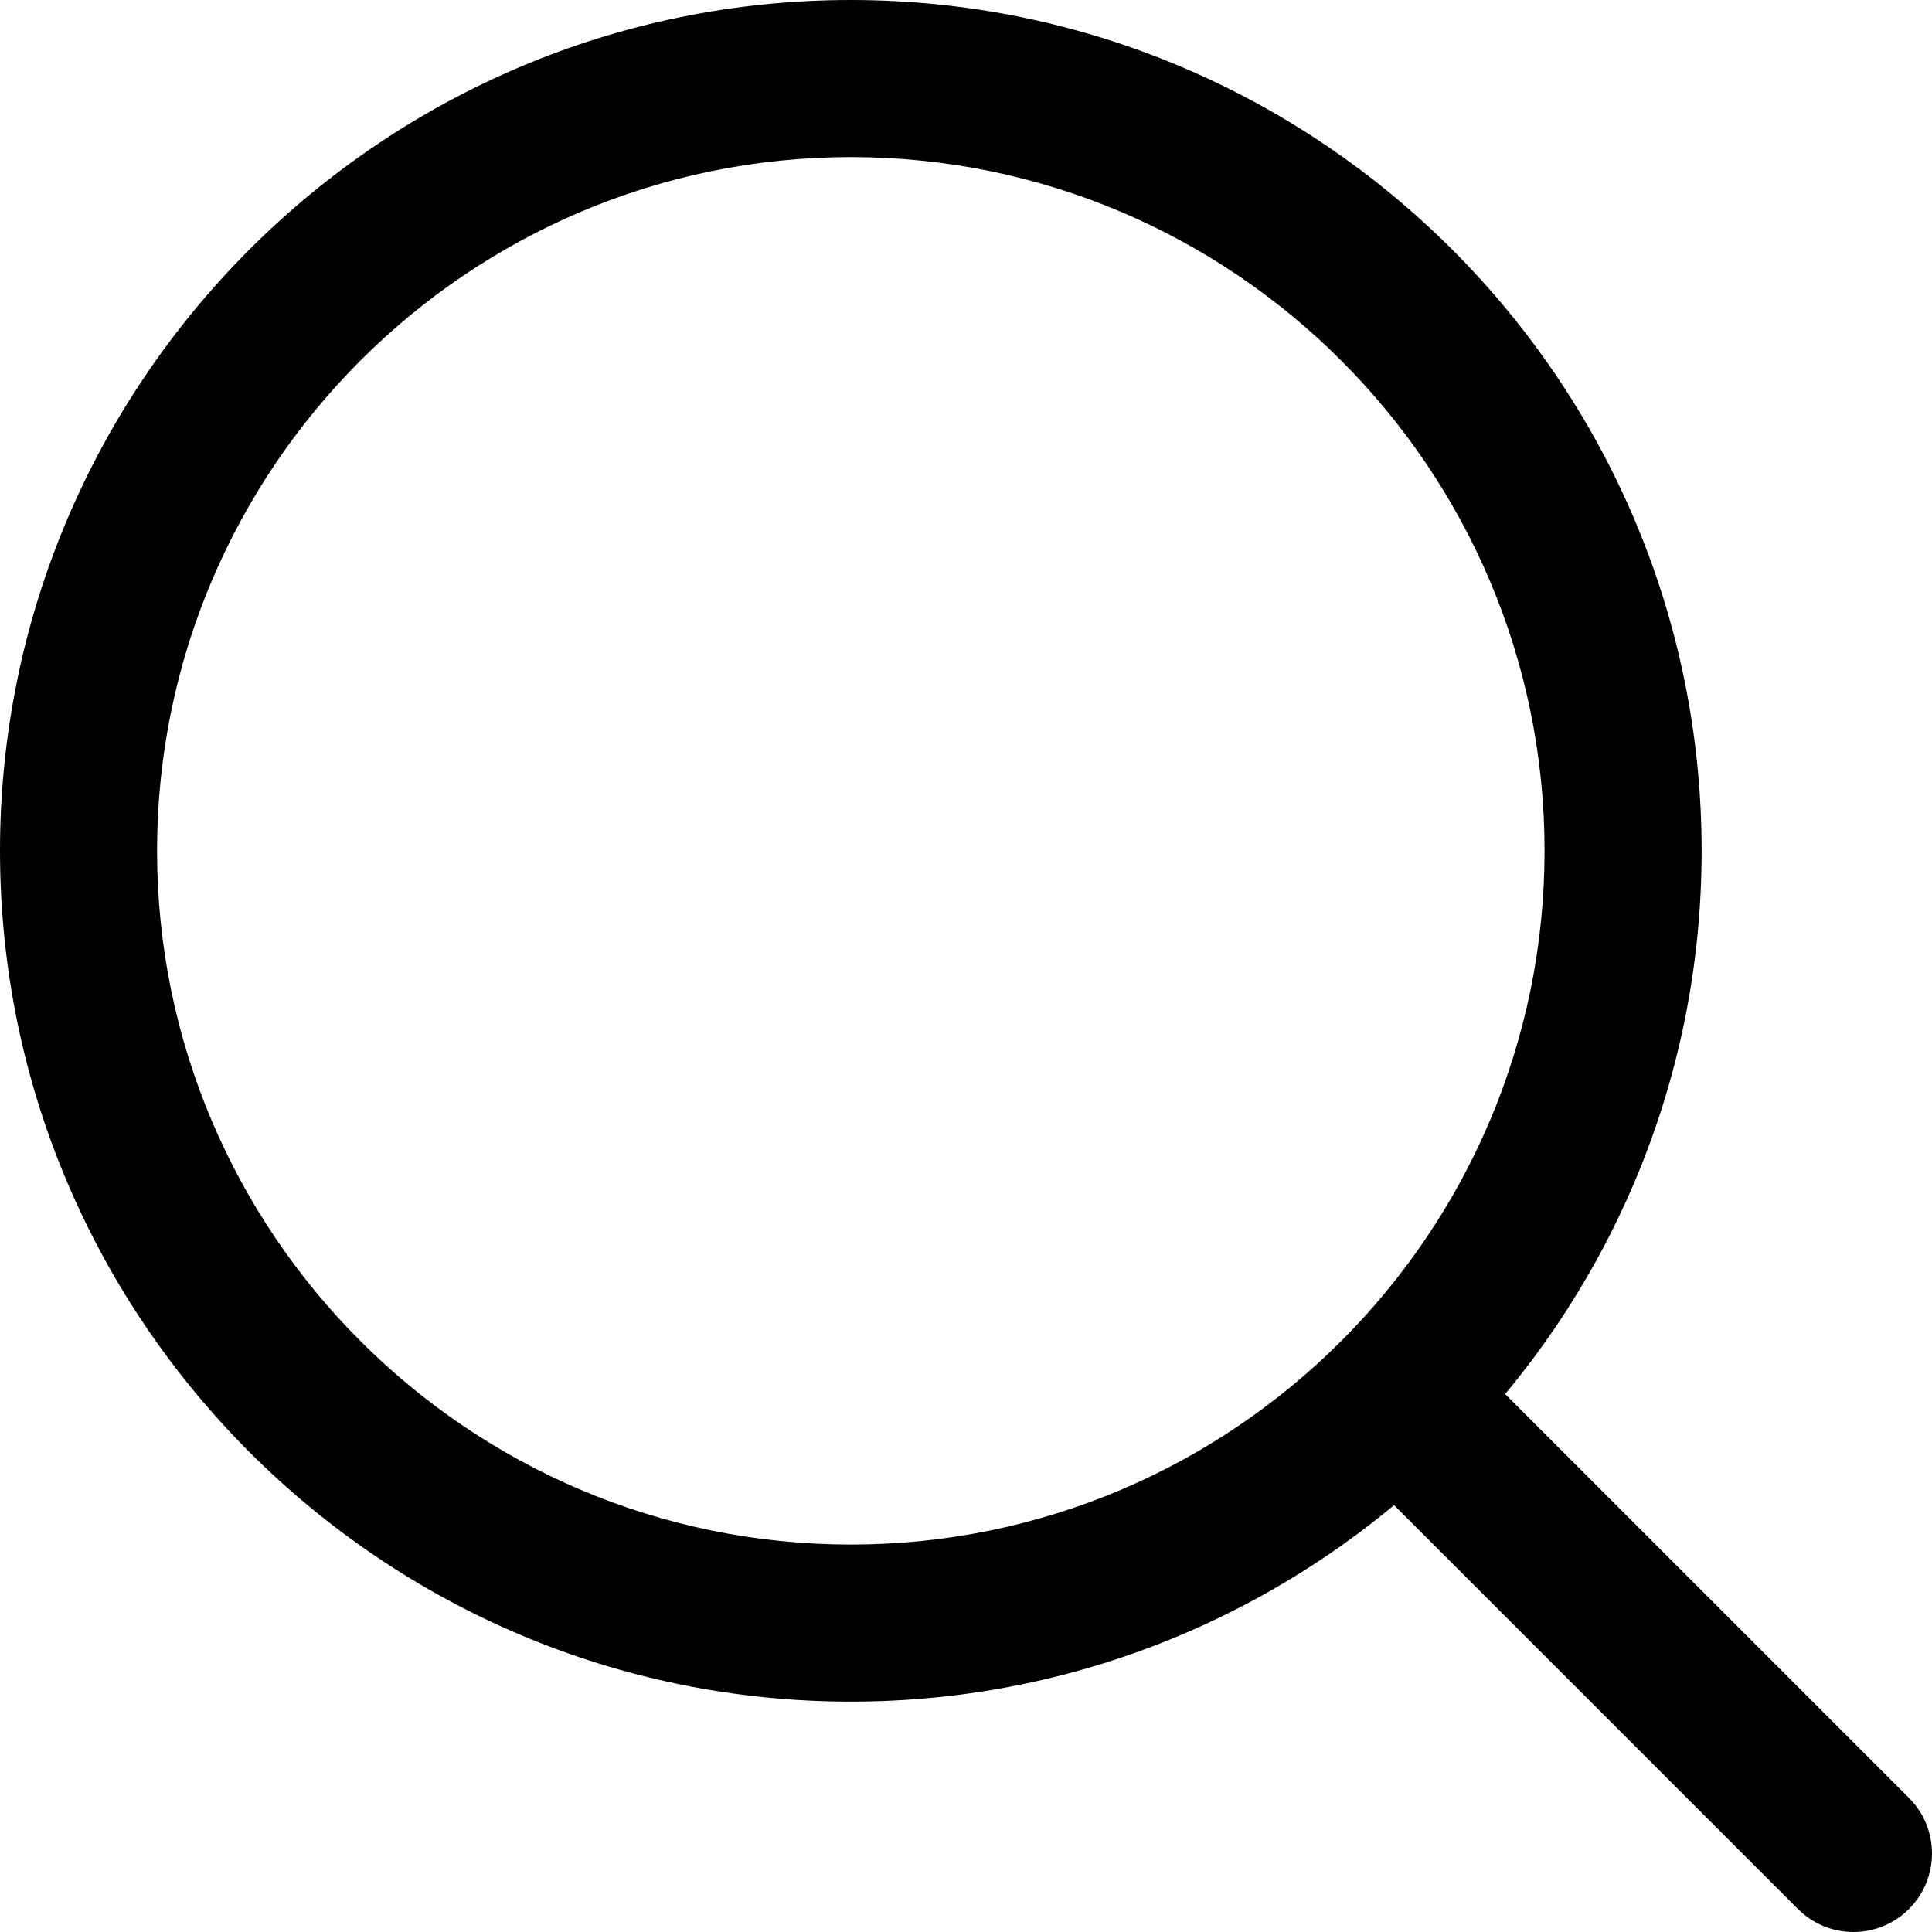
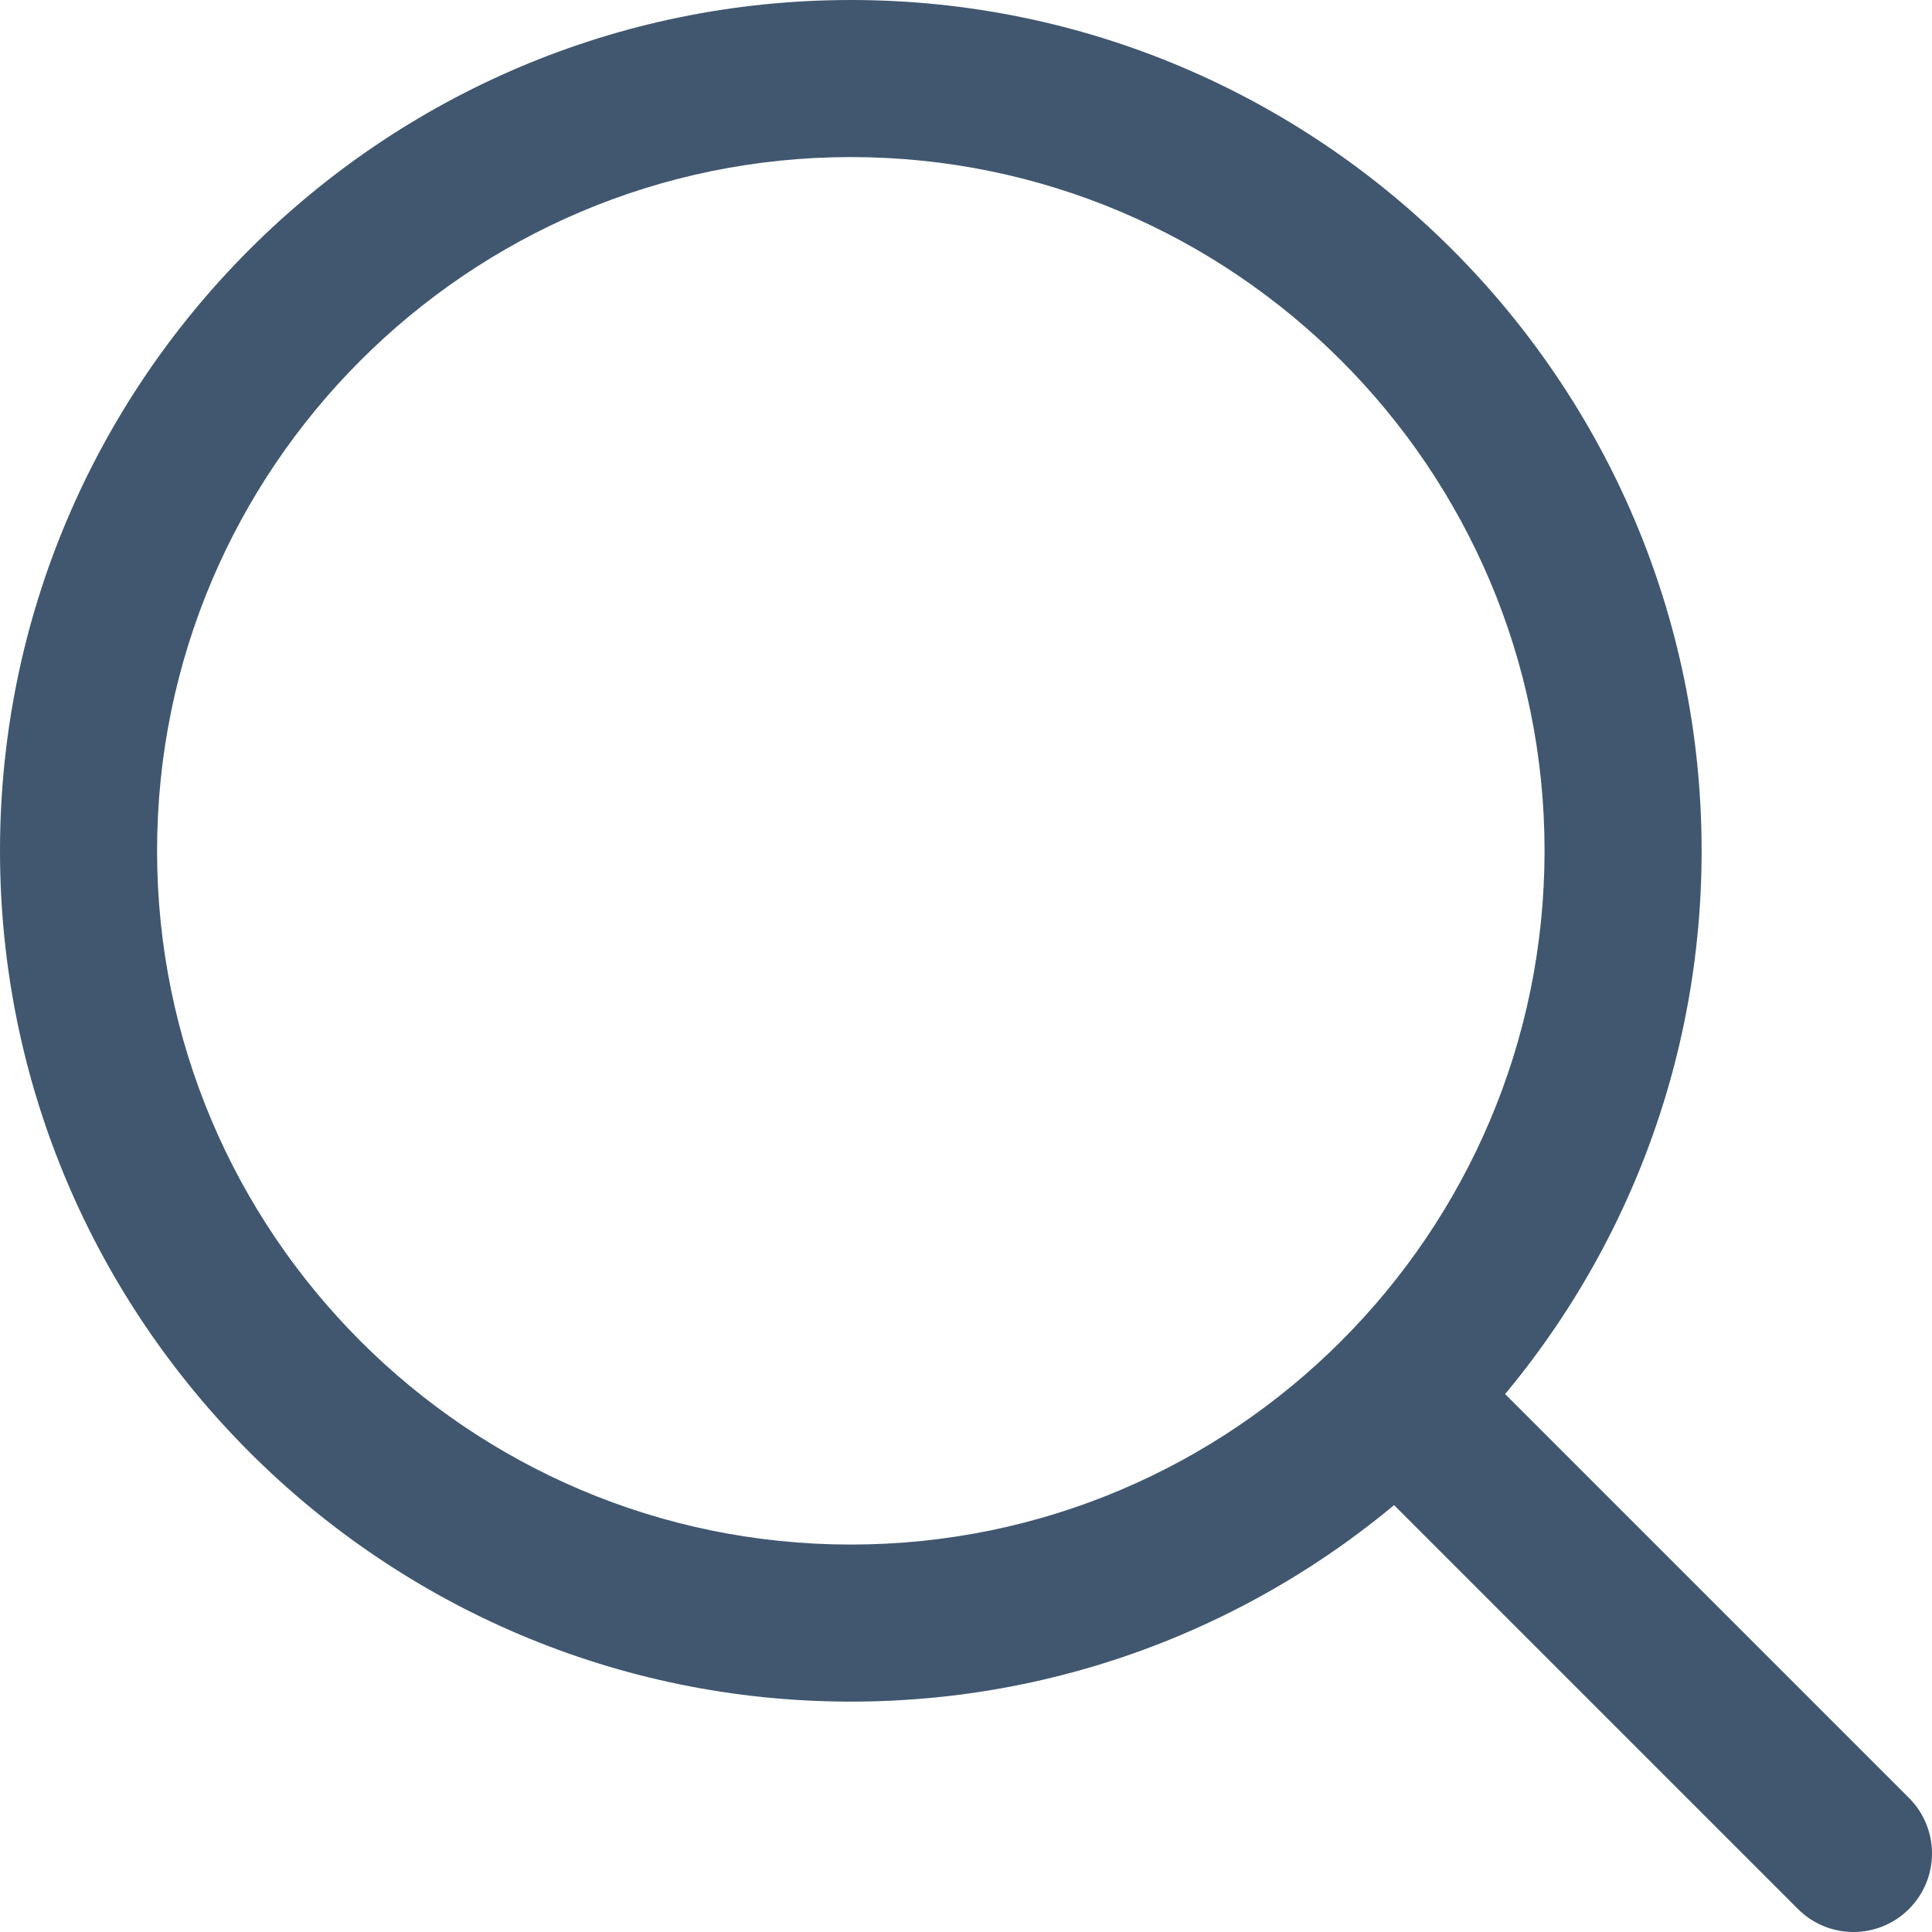
- <svg xmlns="http://www.w3.org/2000/svg" viewBox="0 0 512 512">
+ <svg xmlns="http://www.w3.org/2000/svg" viewBox="0 0 512 512" fill="#415770">
  <path d="M225.474 0C101.151 0 0 101.151 0 225.474c0 124.33 101.151 225.474 225.474 225.474 124.33 0 225.474-101.144 225.474-225.474C450.948 101.151 349.804 0 225.474 0zm0 409.323c-101.373 0-183.848-82.475-183.848-183.848S124.101 41.626 225.474 41.626s183.848 82.475 183.848 183.848-82.475 183.849-183.848 183.849z" />
  <path d="M505.902 476.472L386.574 357.144c-8.131-8.131-21.299-8.131-29.43 0-8.131 8.124-8.131 21.306 0 29.43l119.328 119.328A20.74 20.74 0 00491.187 512a20.754 20.754 0 0014.715-6.098c8.131-8.124 8.131-21.306 0-29.43z" />
</svg>
